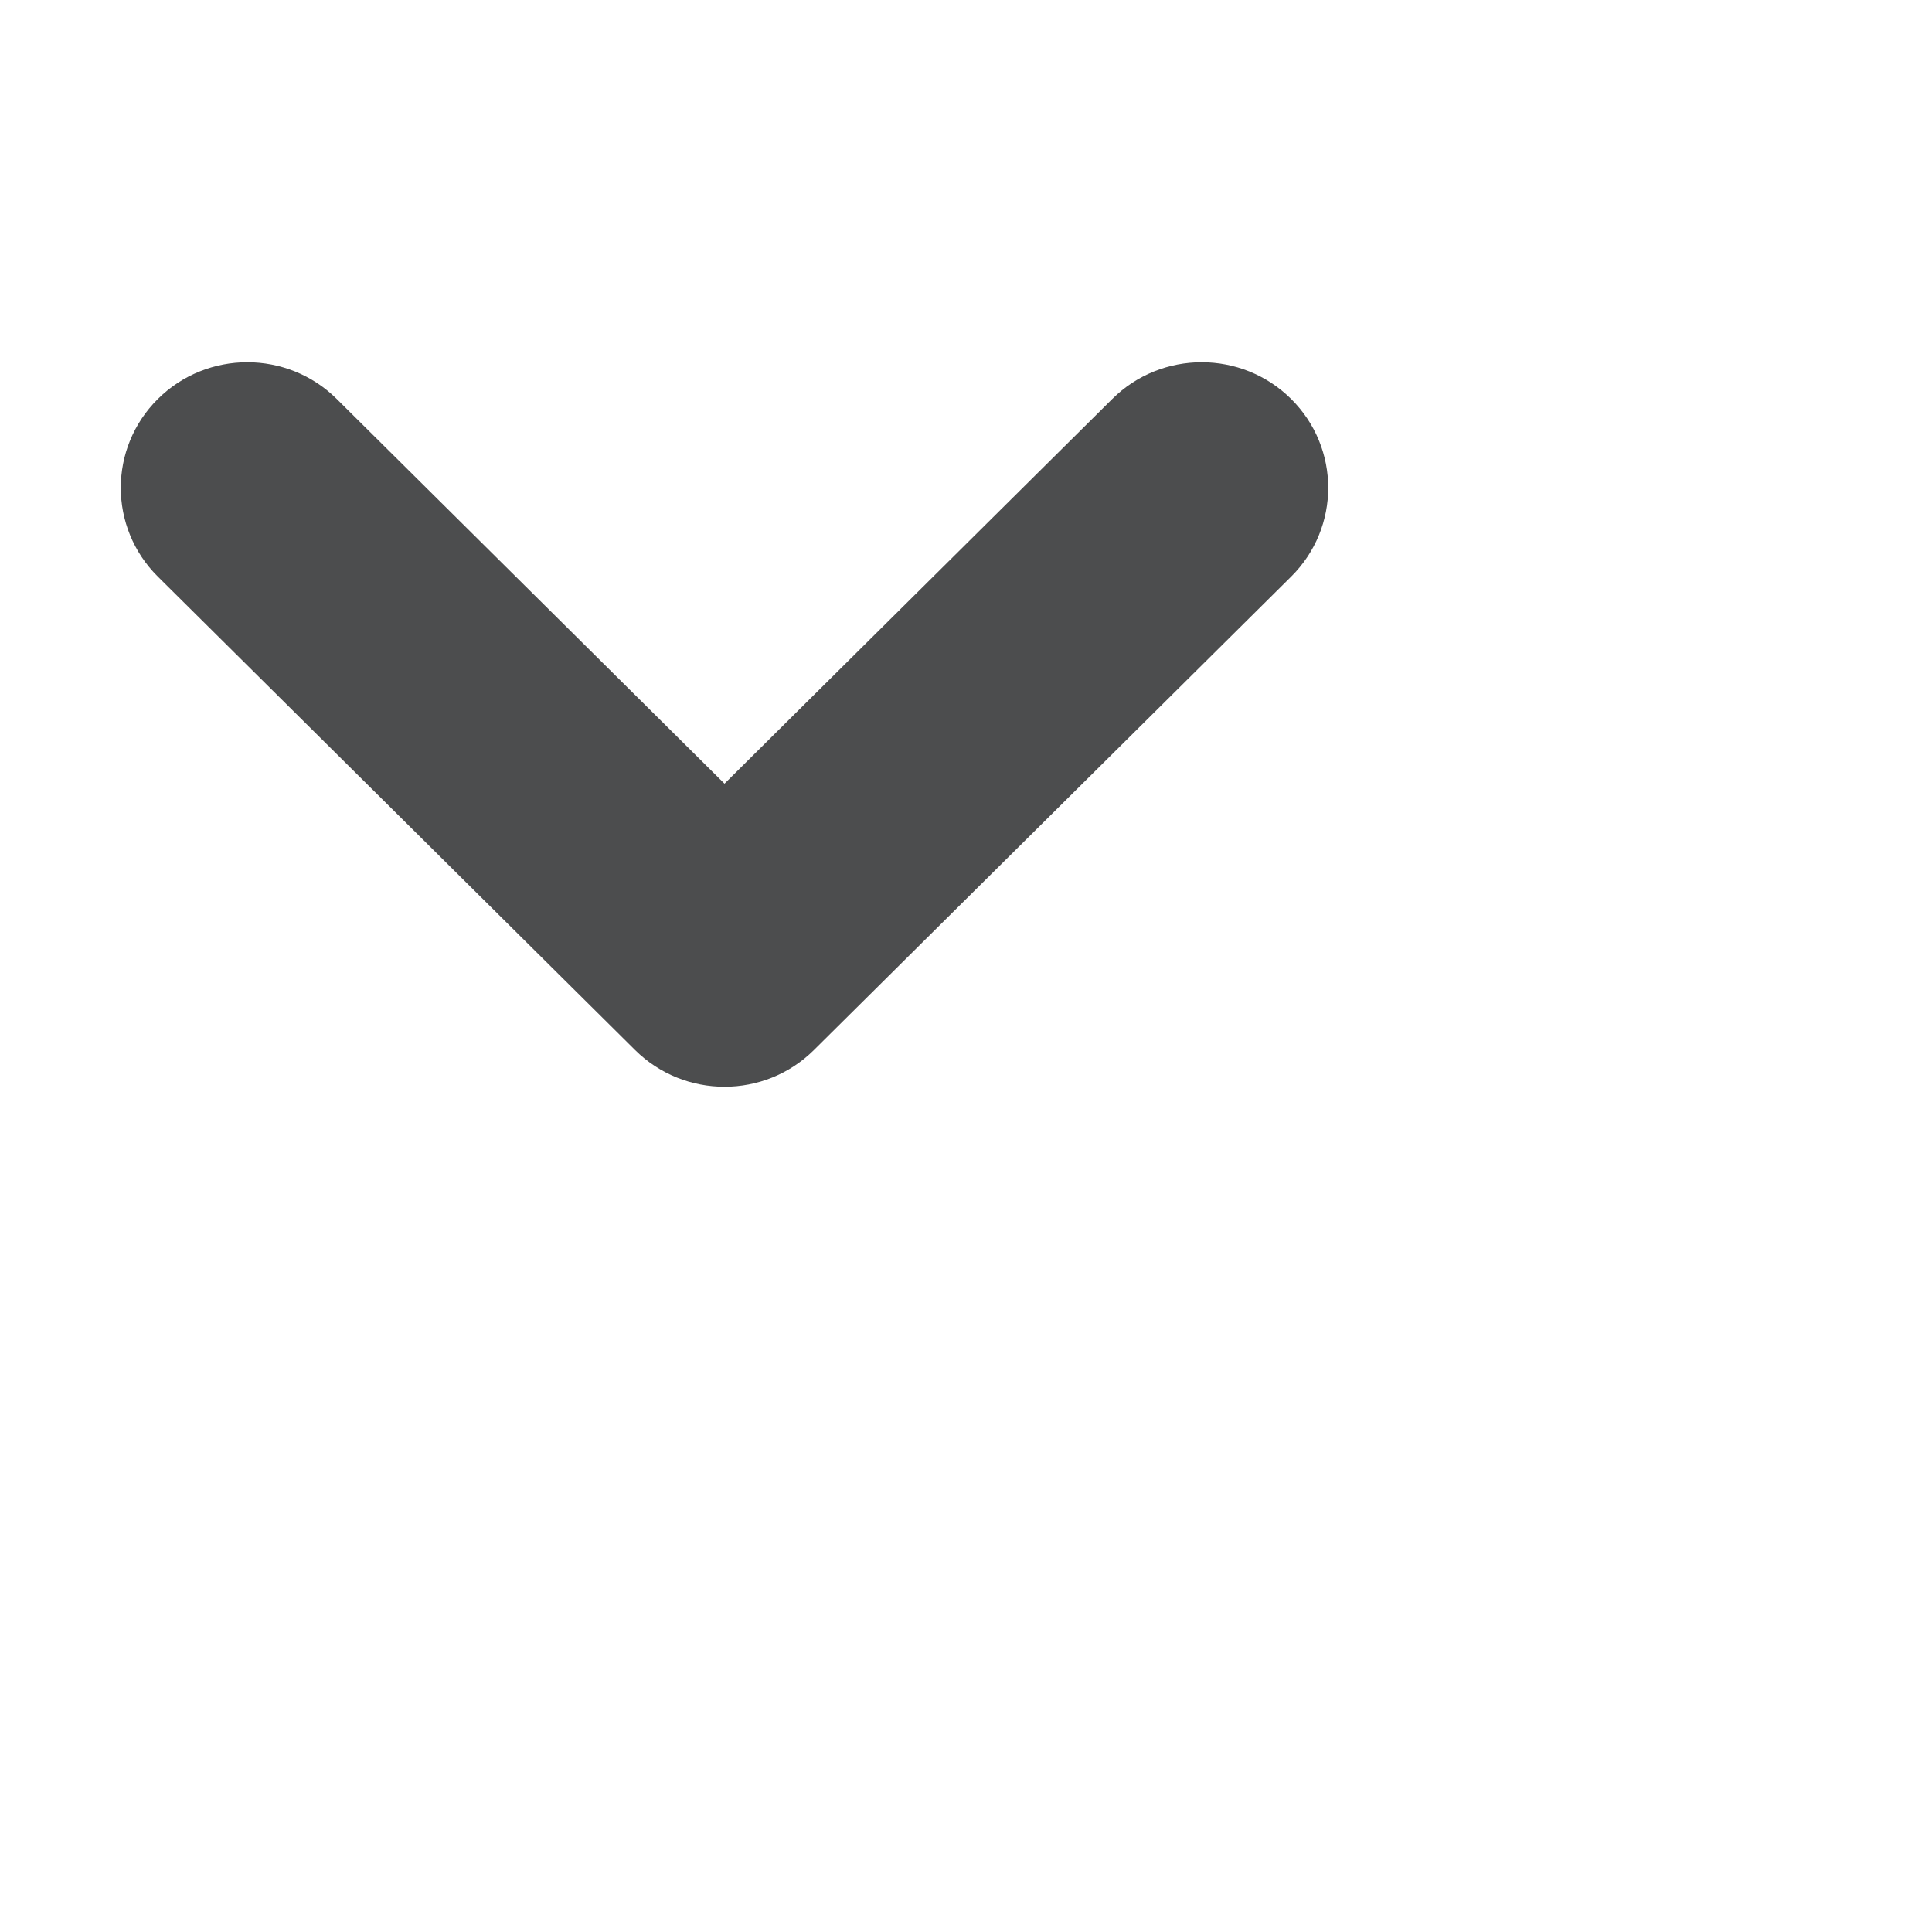
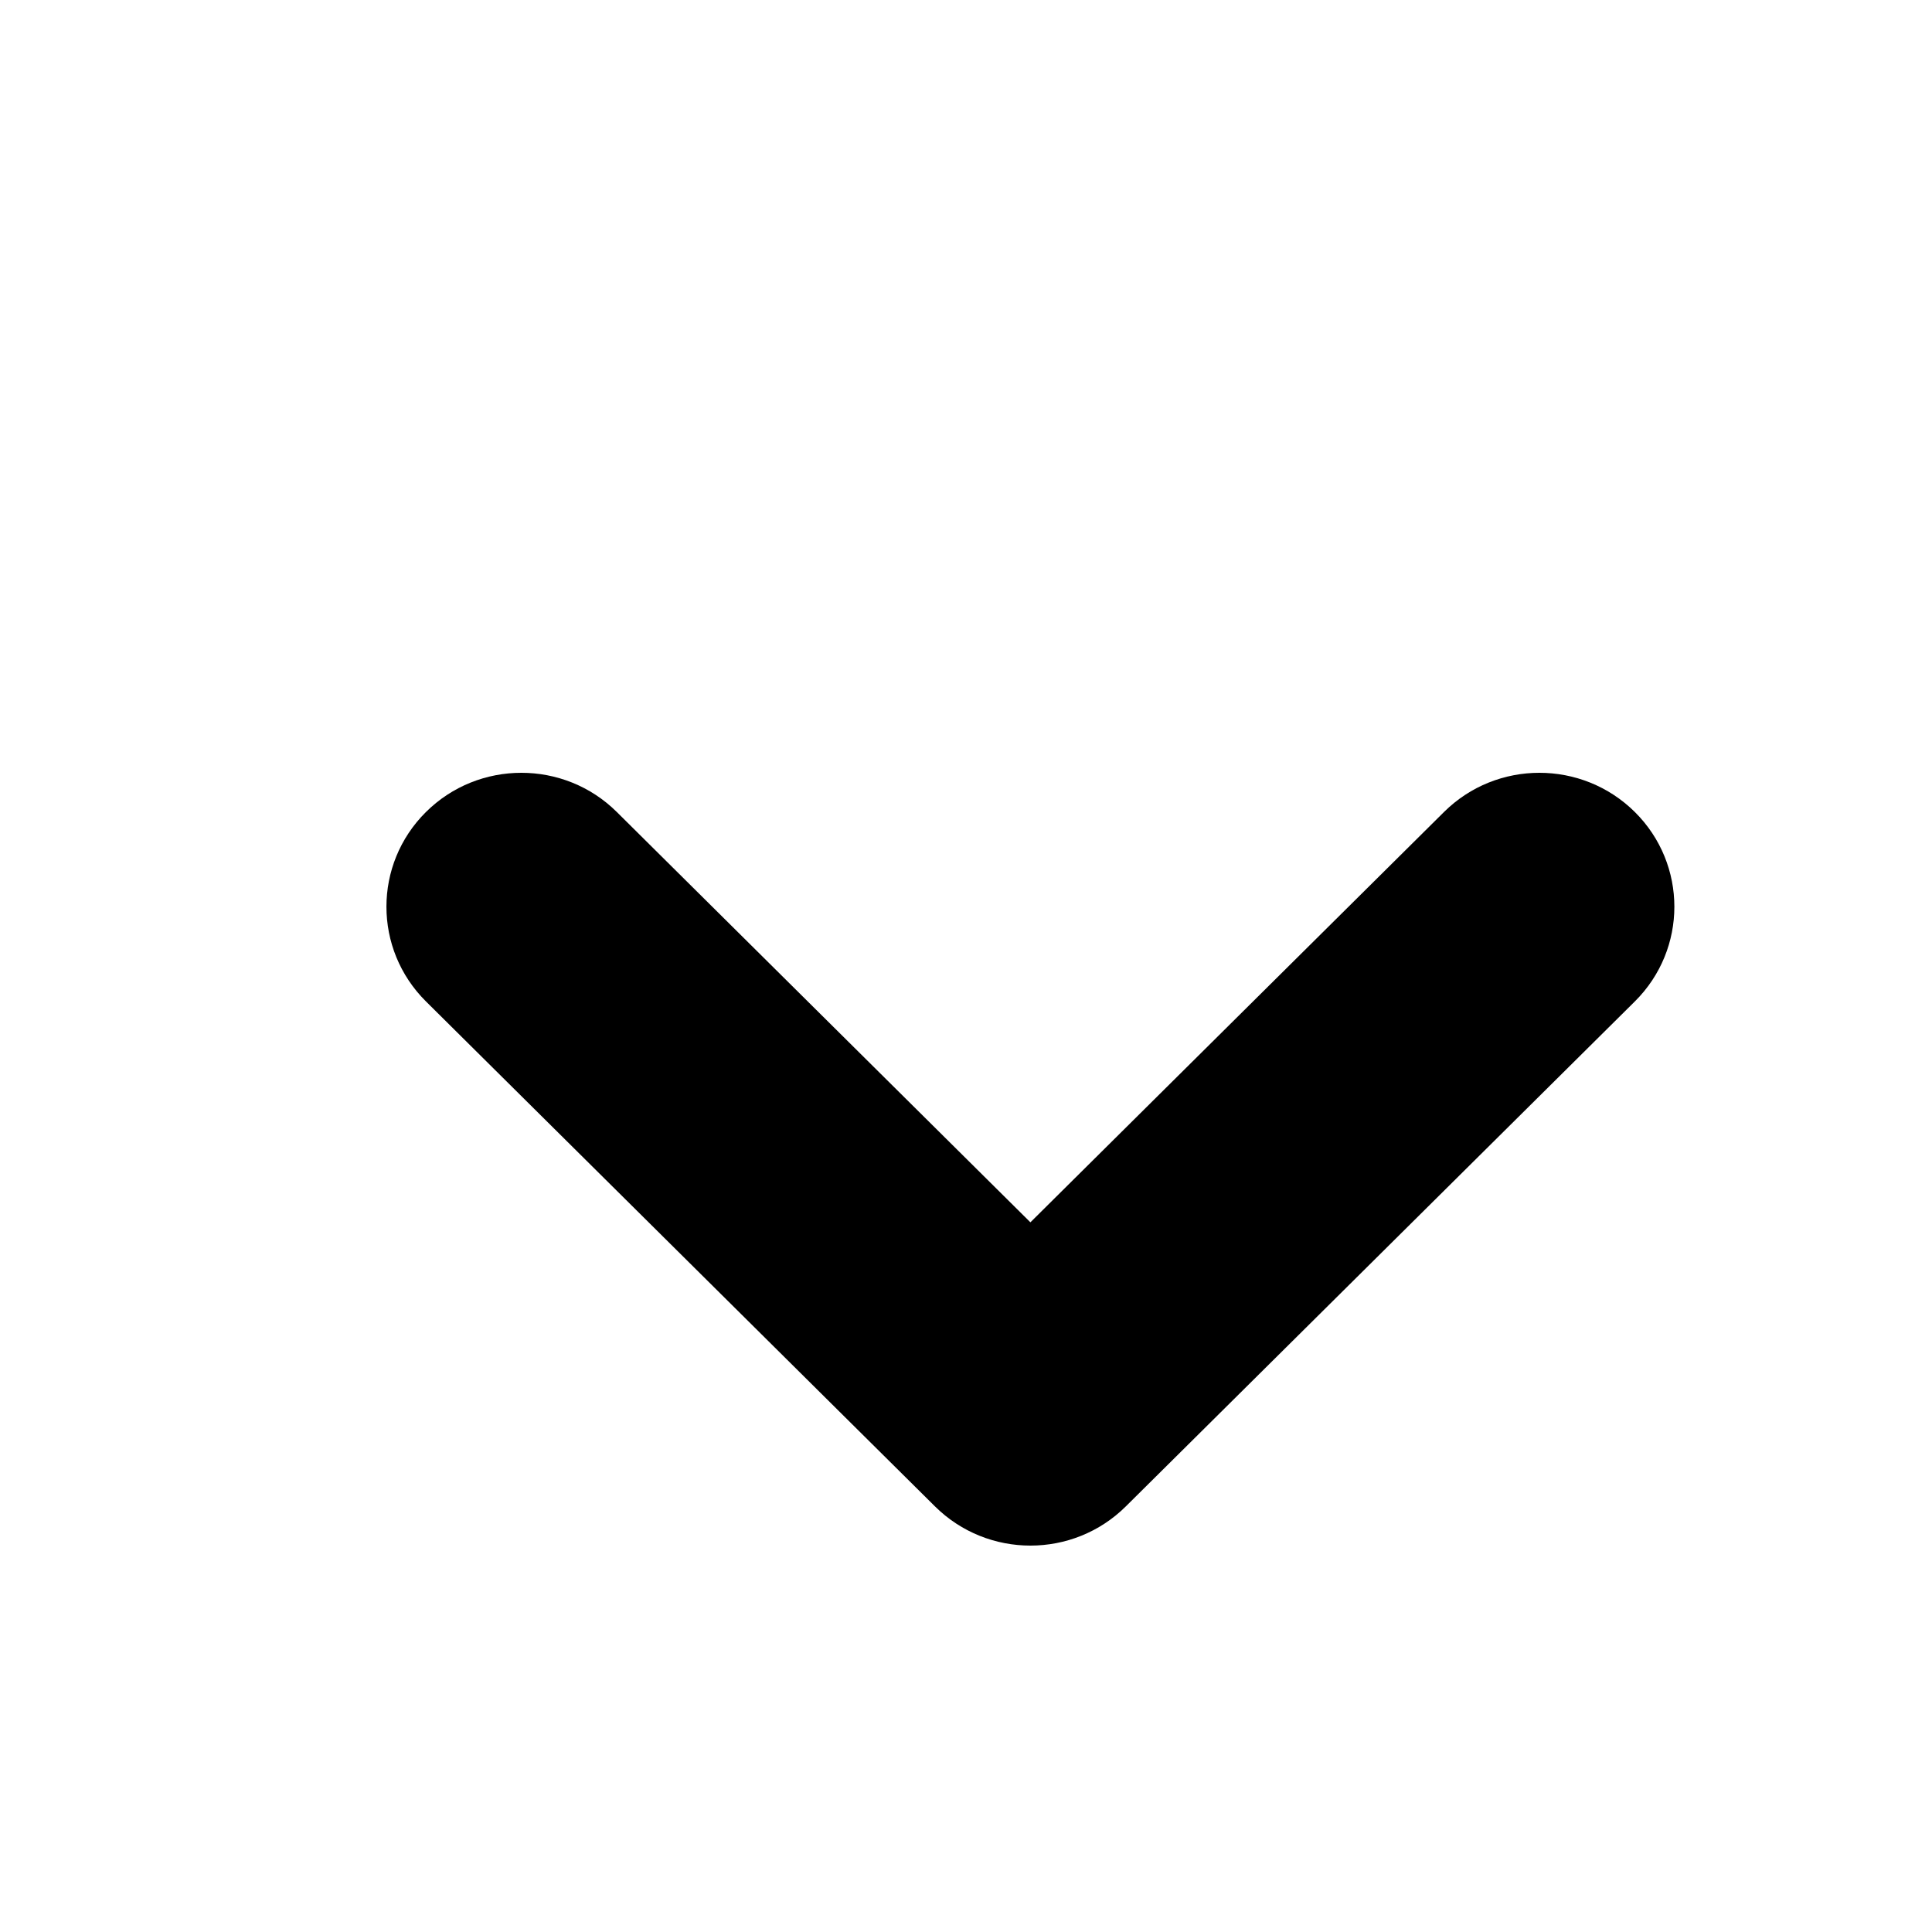
- <svg xmlns="http://www.w3.org/2000/svg" version="1.1" width="24" height="24" viewBox="0 0 32 32">
-   <path transform="translate(12, 12) rotate(0) translate(-12, -12)" fill="#4C4D4E" d="m10.518,17.391c0.819,0.812 2.146,0.812 2.964,0l7.904,-7.841c0.818,-0.812 0.818,-2.129 0,-2.941c-0.819,-0.812 -2.146,-0.812 -2.964,0l-6.422,6.371l-6.422,-6.371c-0.818,-0.812 -2.146,-0.812 -2.964,0c-0.818,0.812 -0.818,2.129 0,2.941l7.904,7.841z" />
+ <svg xmlns="http://www.w3.org/2000/svg" version="1.1" width="32" height="32" viewBox="0 0 30 30">
+   <path transform="translate(4, 6)" d="m10.518,17.391c0.819,0.812 2.146,0.812 2.964,0l7.904,-7.841c0.818,-0.812 0.818,-2.129 0,-2.941c-0.819,-0.812 -2.146,-0.812 -2.964,0l-6.422,6.371l-6.422,-6.371c-0.818,-0.812 -2.146,-0.812 -2.964,0c-0.818,0.812 -0.818,2.129 0,2.941l7.904,7.841z" />
</svg>
